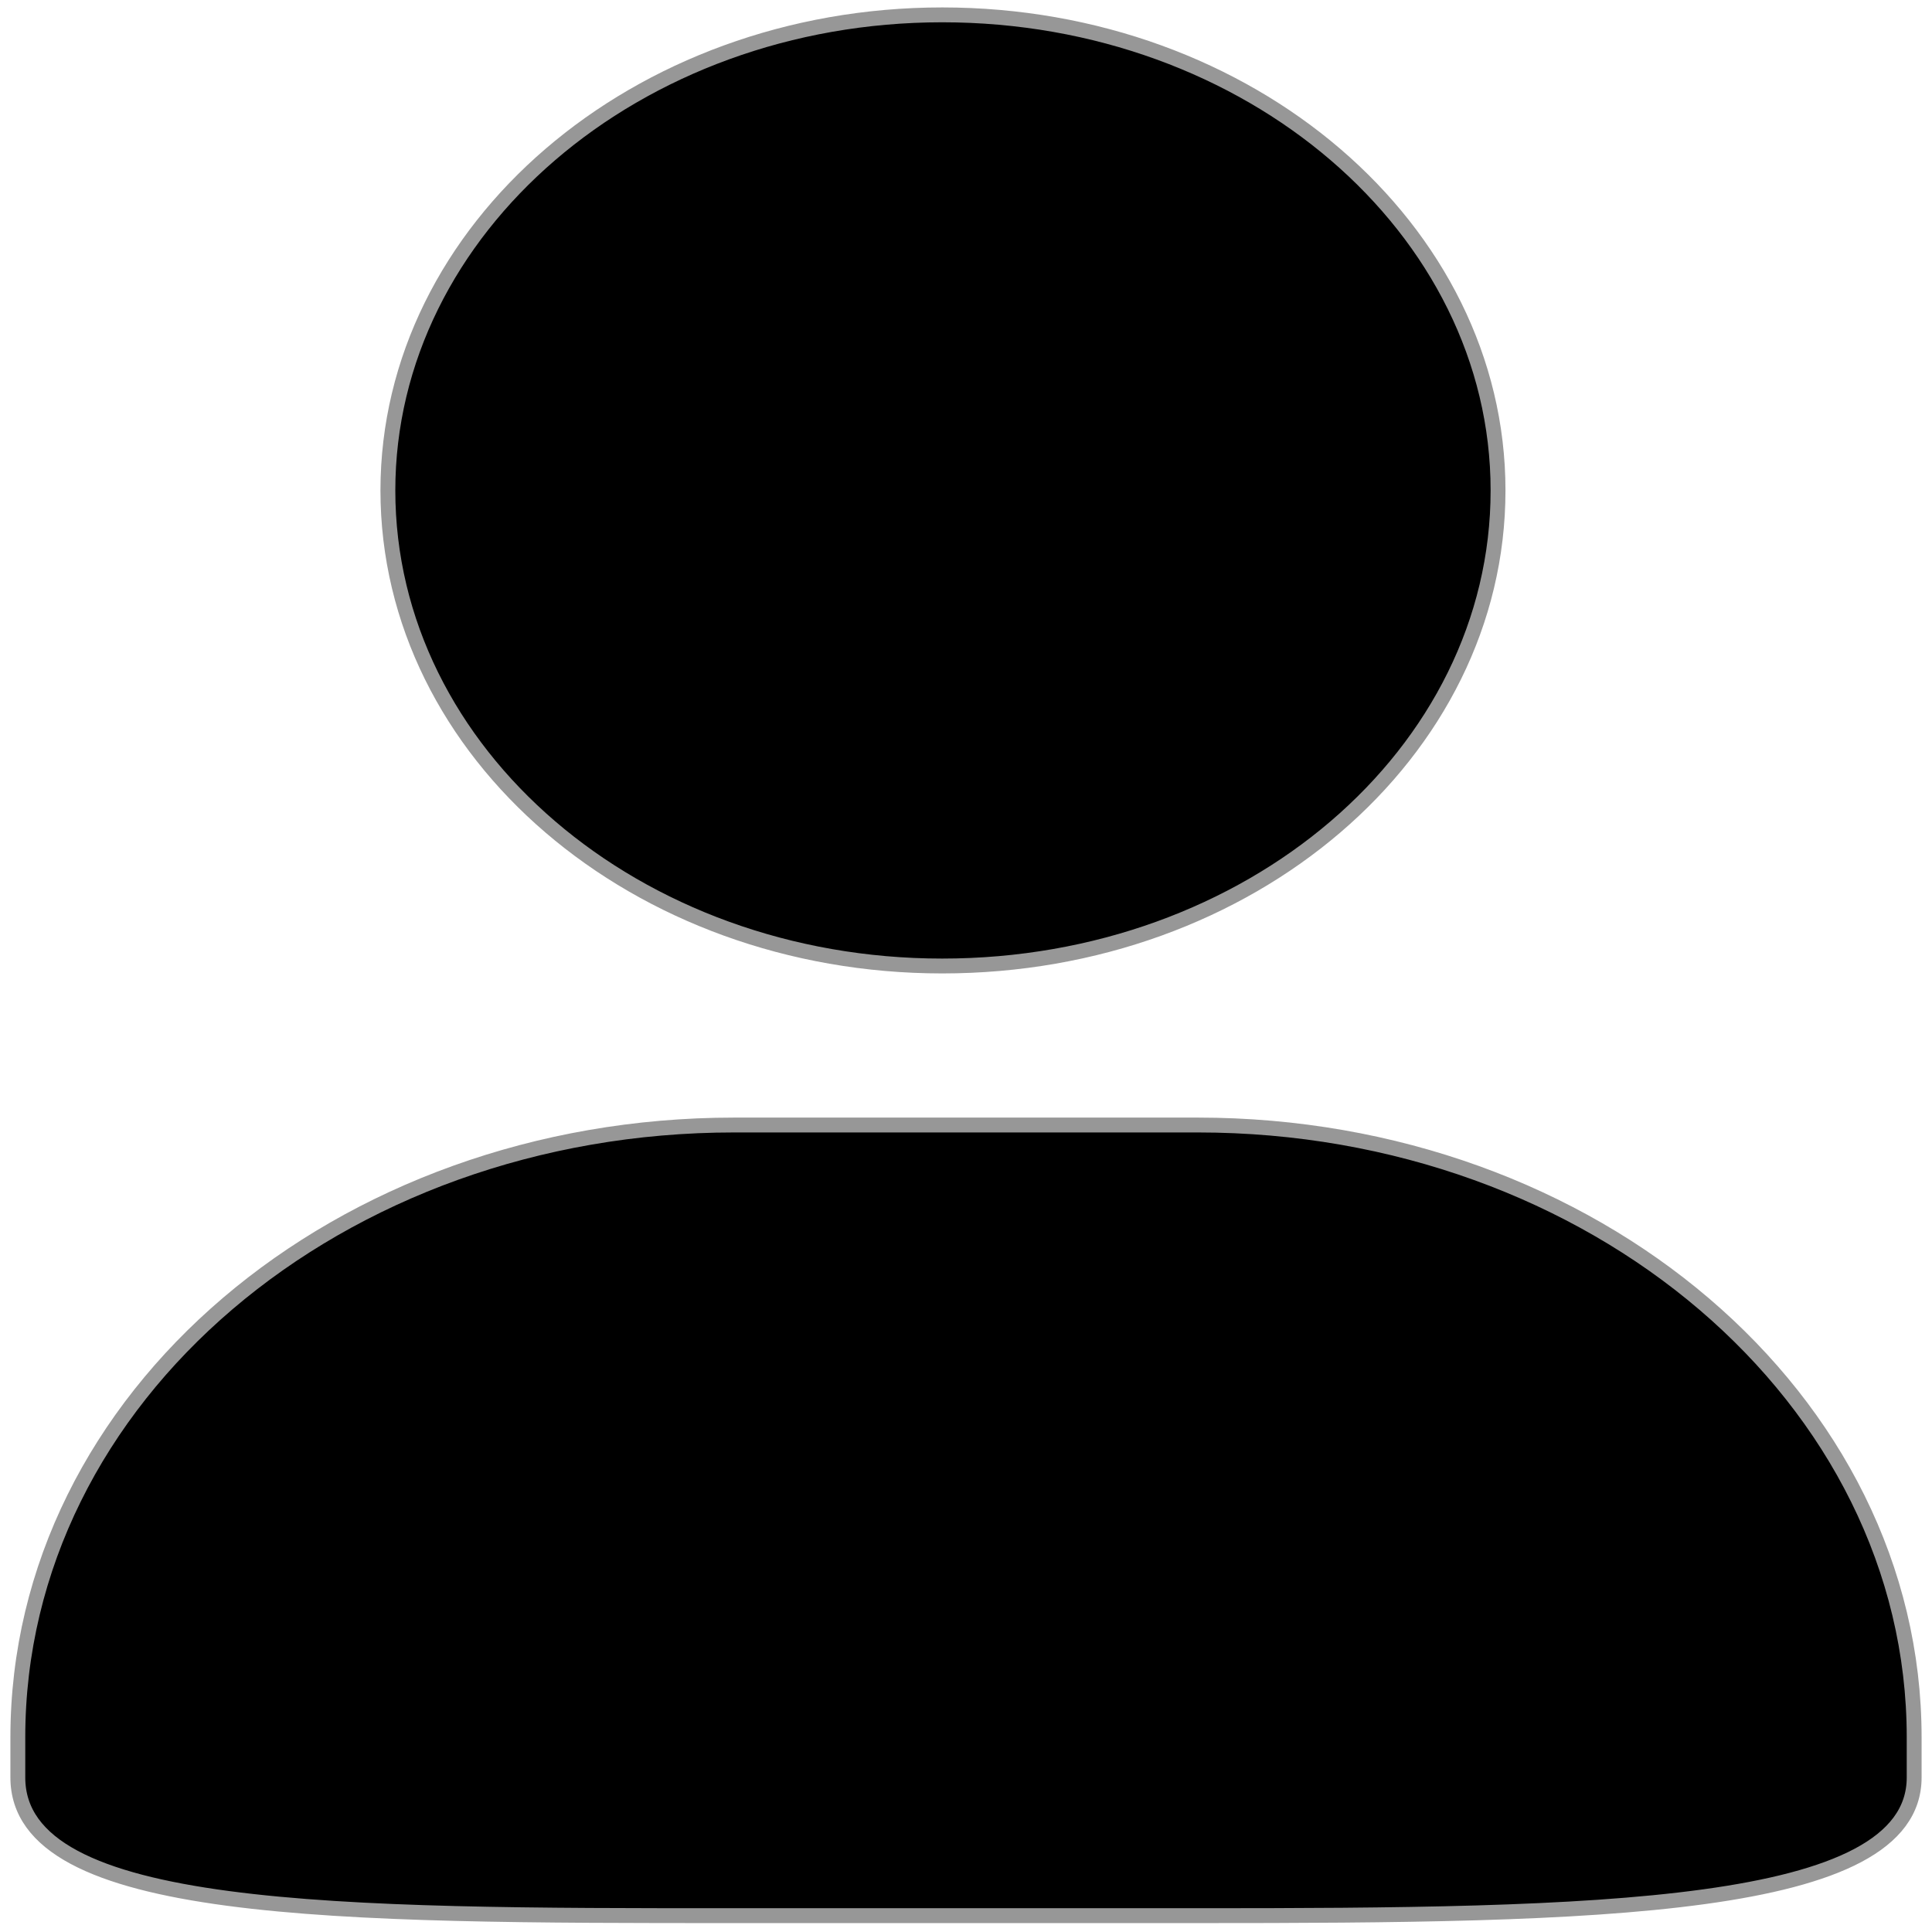
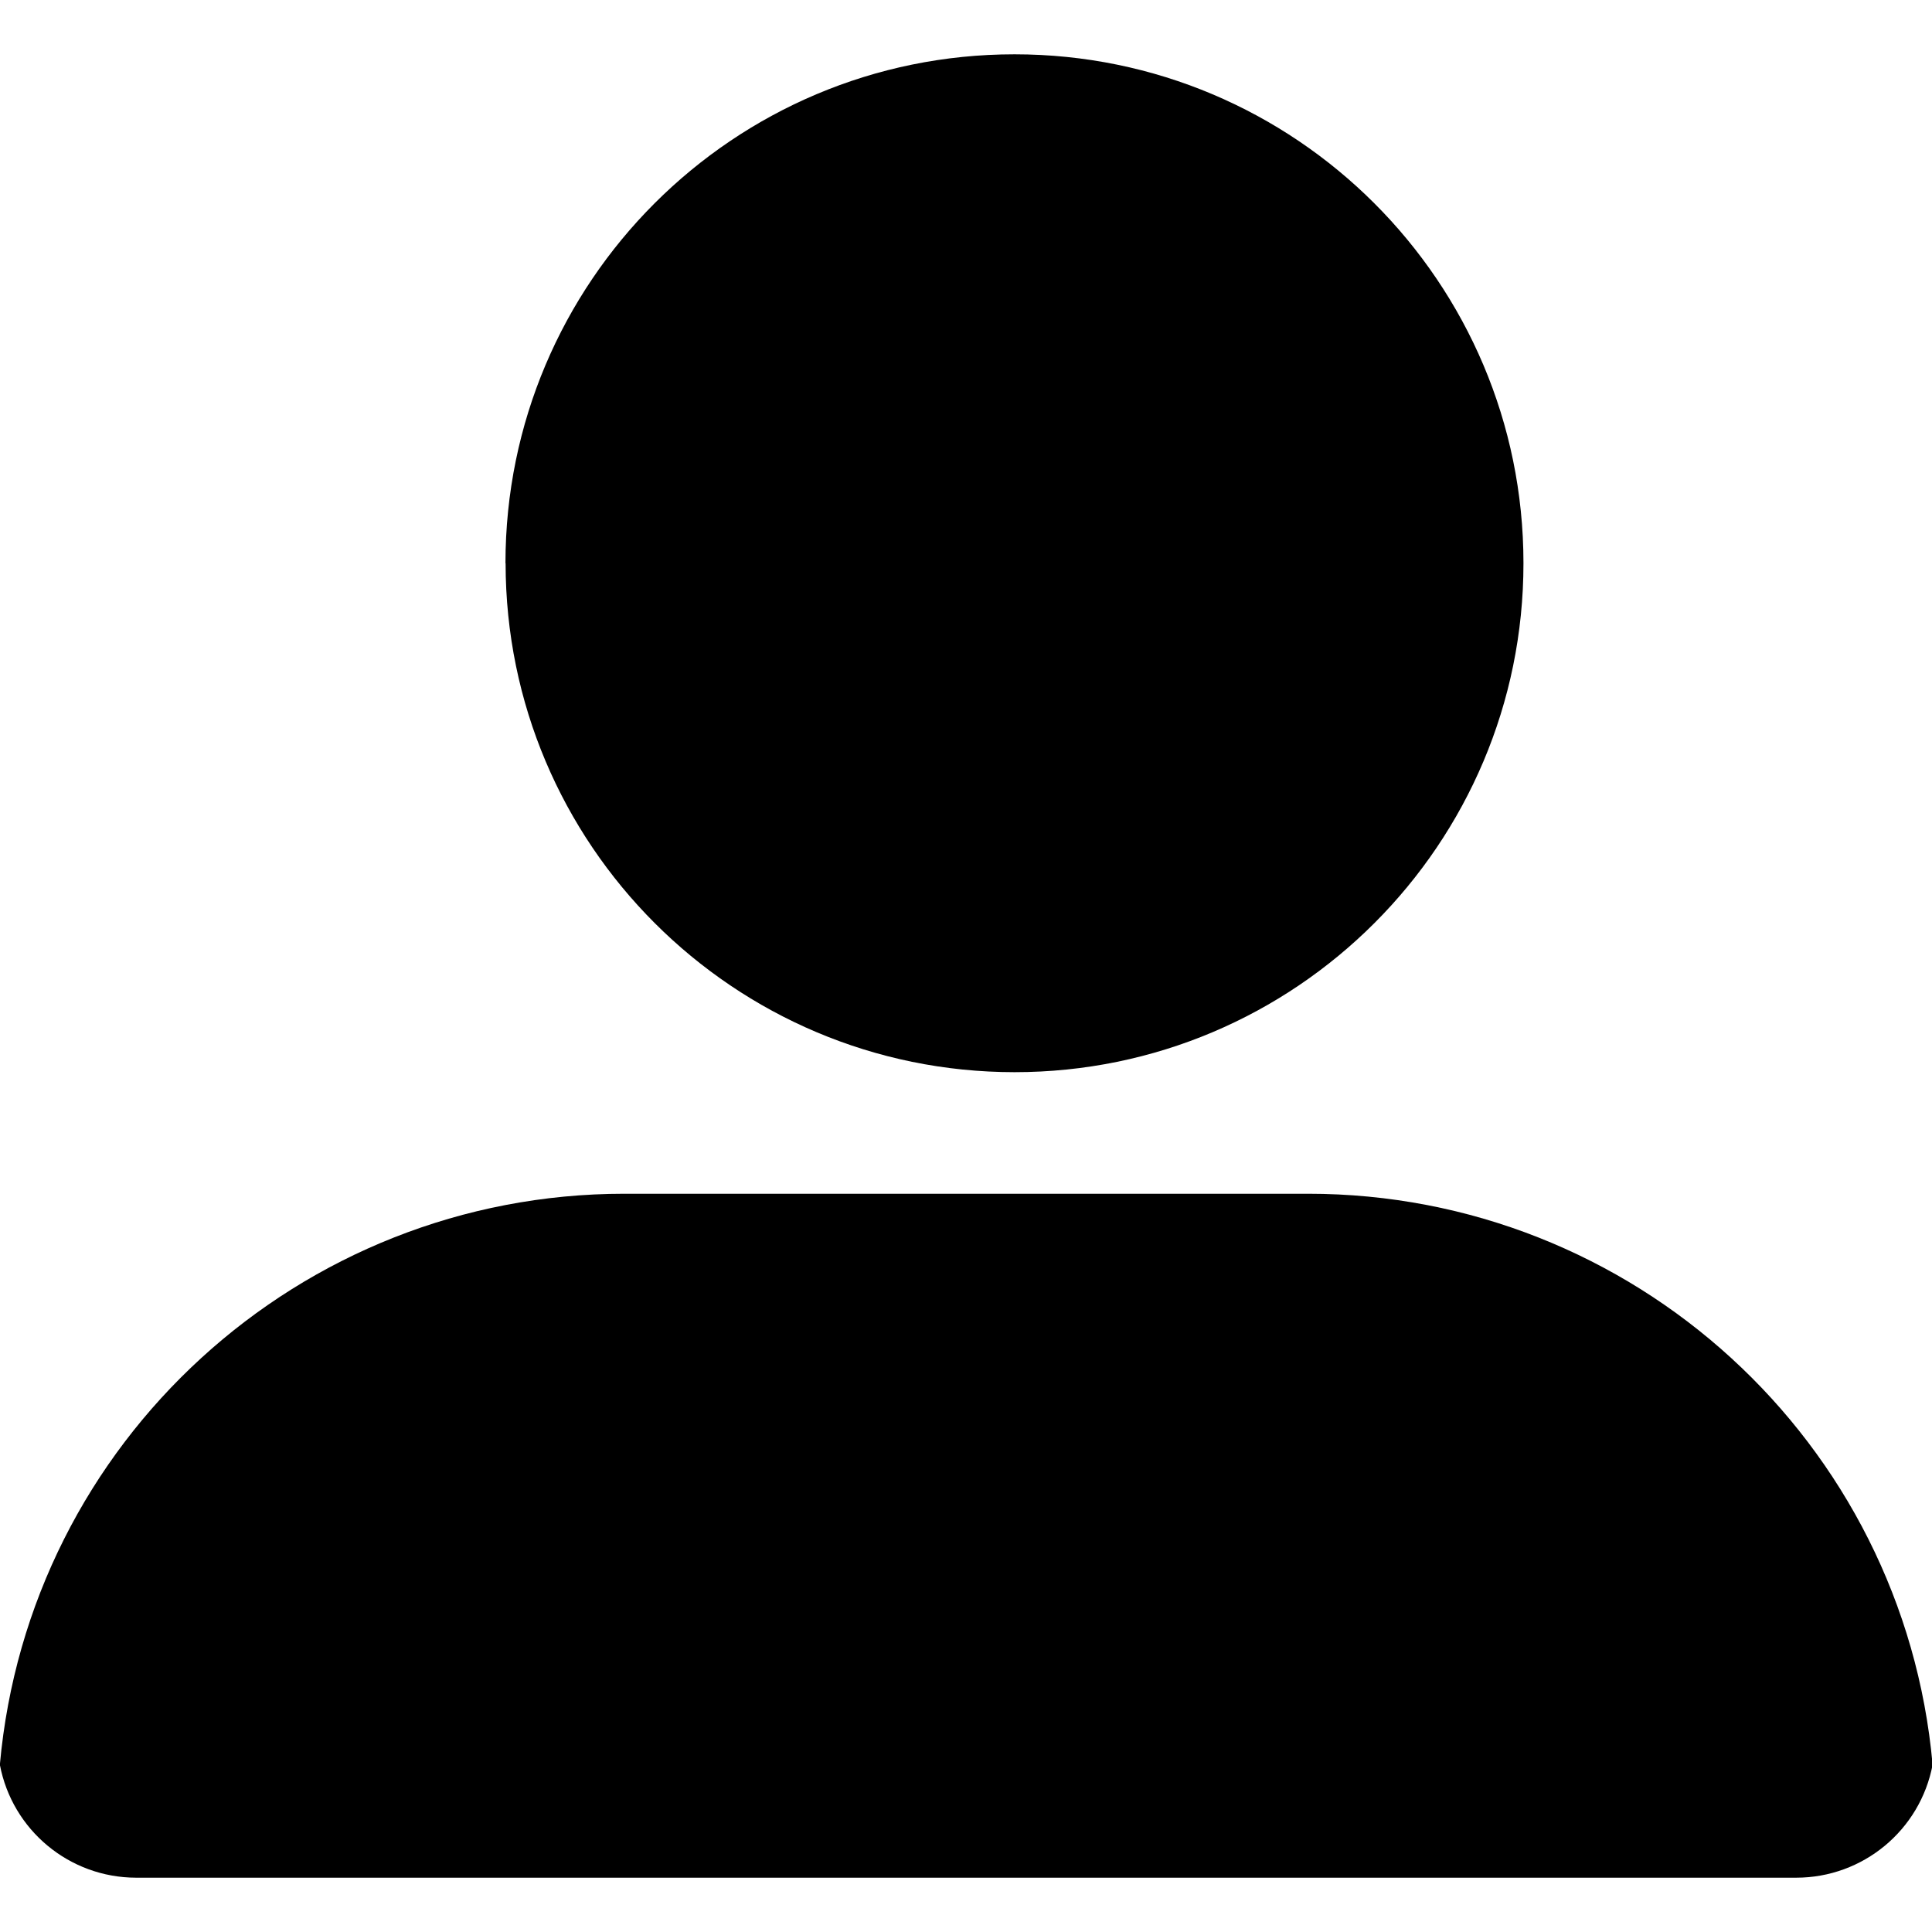
- <svg xmlns="http://www.w3.org/2000/svg" width="130" height="130">
-   <path d="M63.4 65c20.7 0 37.4-14.3 37.4-32 0-17.6-16.7-32-37.4-32-20.6 0-37.3 14.4-37.3 32 0 17.7 16.7 32 37.3 32zm17.2 10.7H49.4C22.8 75.7 1.2 94 1.2 116.9v2.7c0 9.3 21.6 9.3 48.2 9.3h31.2c26.6 0 48.2-.3 48.2-9.3v-2.7c0-22.8-21.6-41.2-48.2-41.2z" stroke="#979797" />
+ <svg xmlns="http://www.w3.org/2000/svg" t="1682177041298" class="icon" viewBox="0 0 1085 1024" version="1.1" p-id="28028" width="200" height="200">
+   <path d="M76.461 1024a77.942 77.942 0 0 1-76.539-63.445 352.141 352.141 0 0 1 350.738-320.653h383.942a352.141 352.141 0 0 1 350.738 320.653 77.942 77.942 0 0 1-76.617 63.445z m207.403-738.265A285.813 285.813 0 0 1 569.755 0a285.813 285.813 0 0 1 285.813 285.735A285.813 285.813 0 0 1 569.755 571.626a285.891 285.891 0 0 1-285.813-285.813z" p-id="28029" />
</svg>
